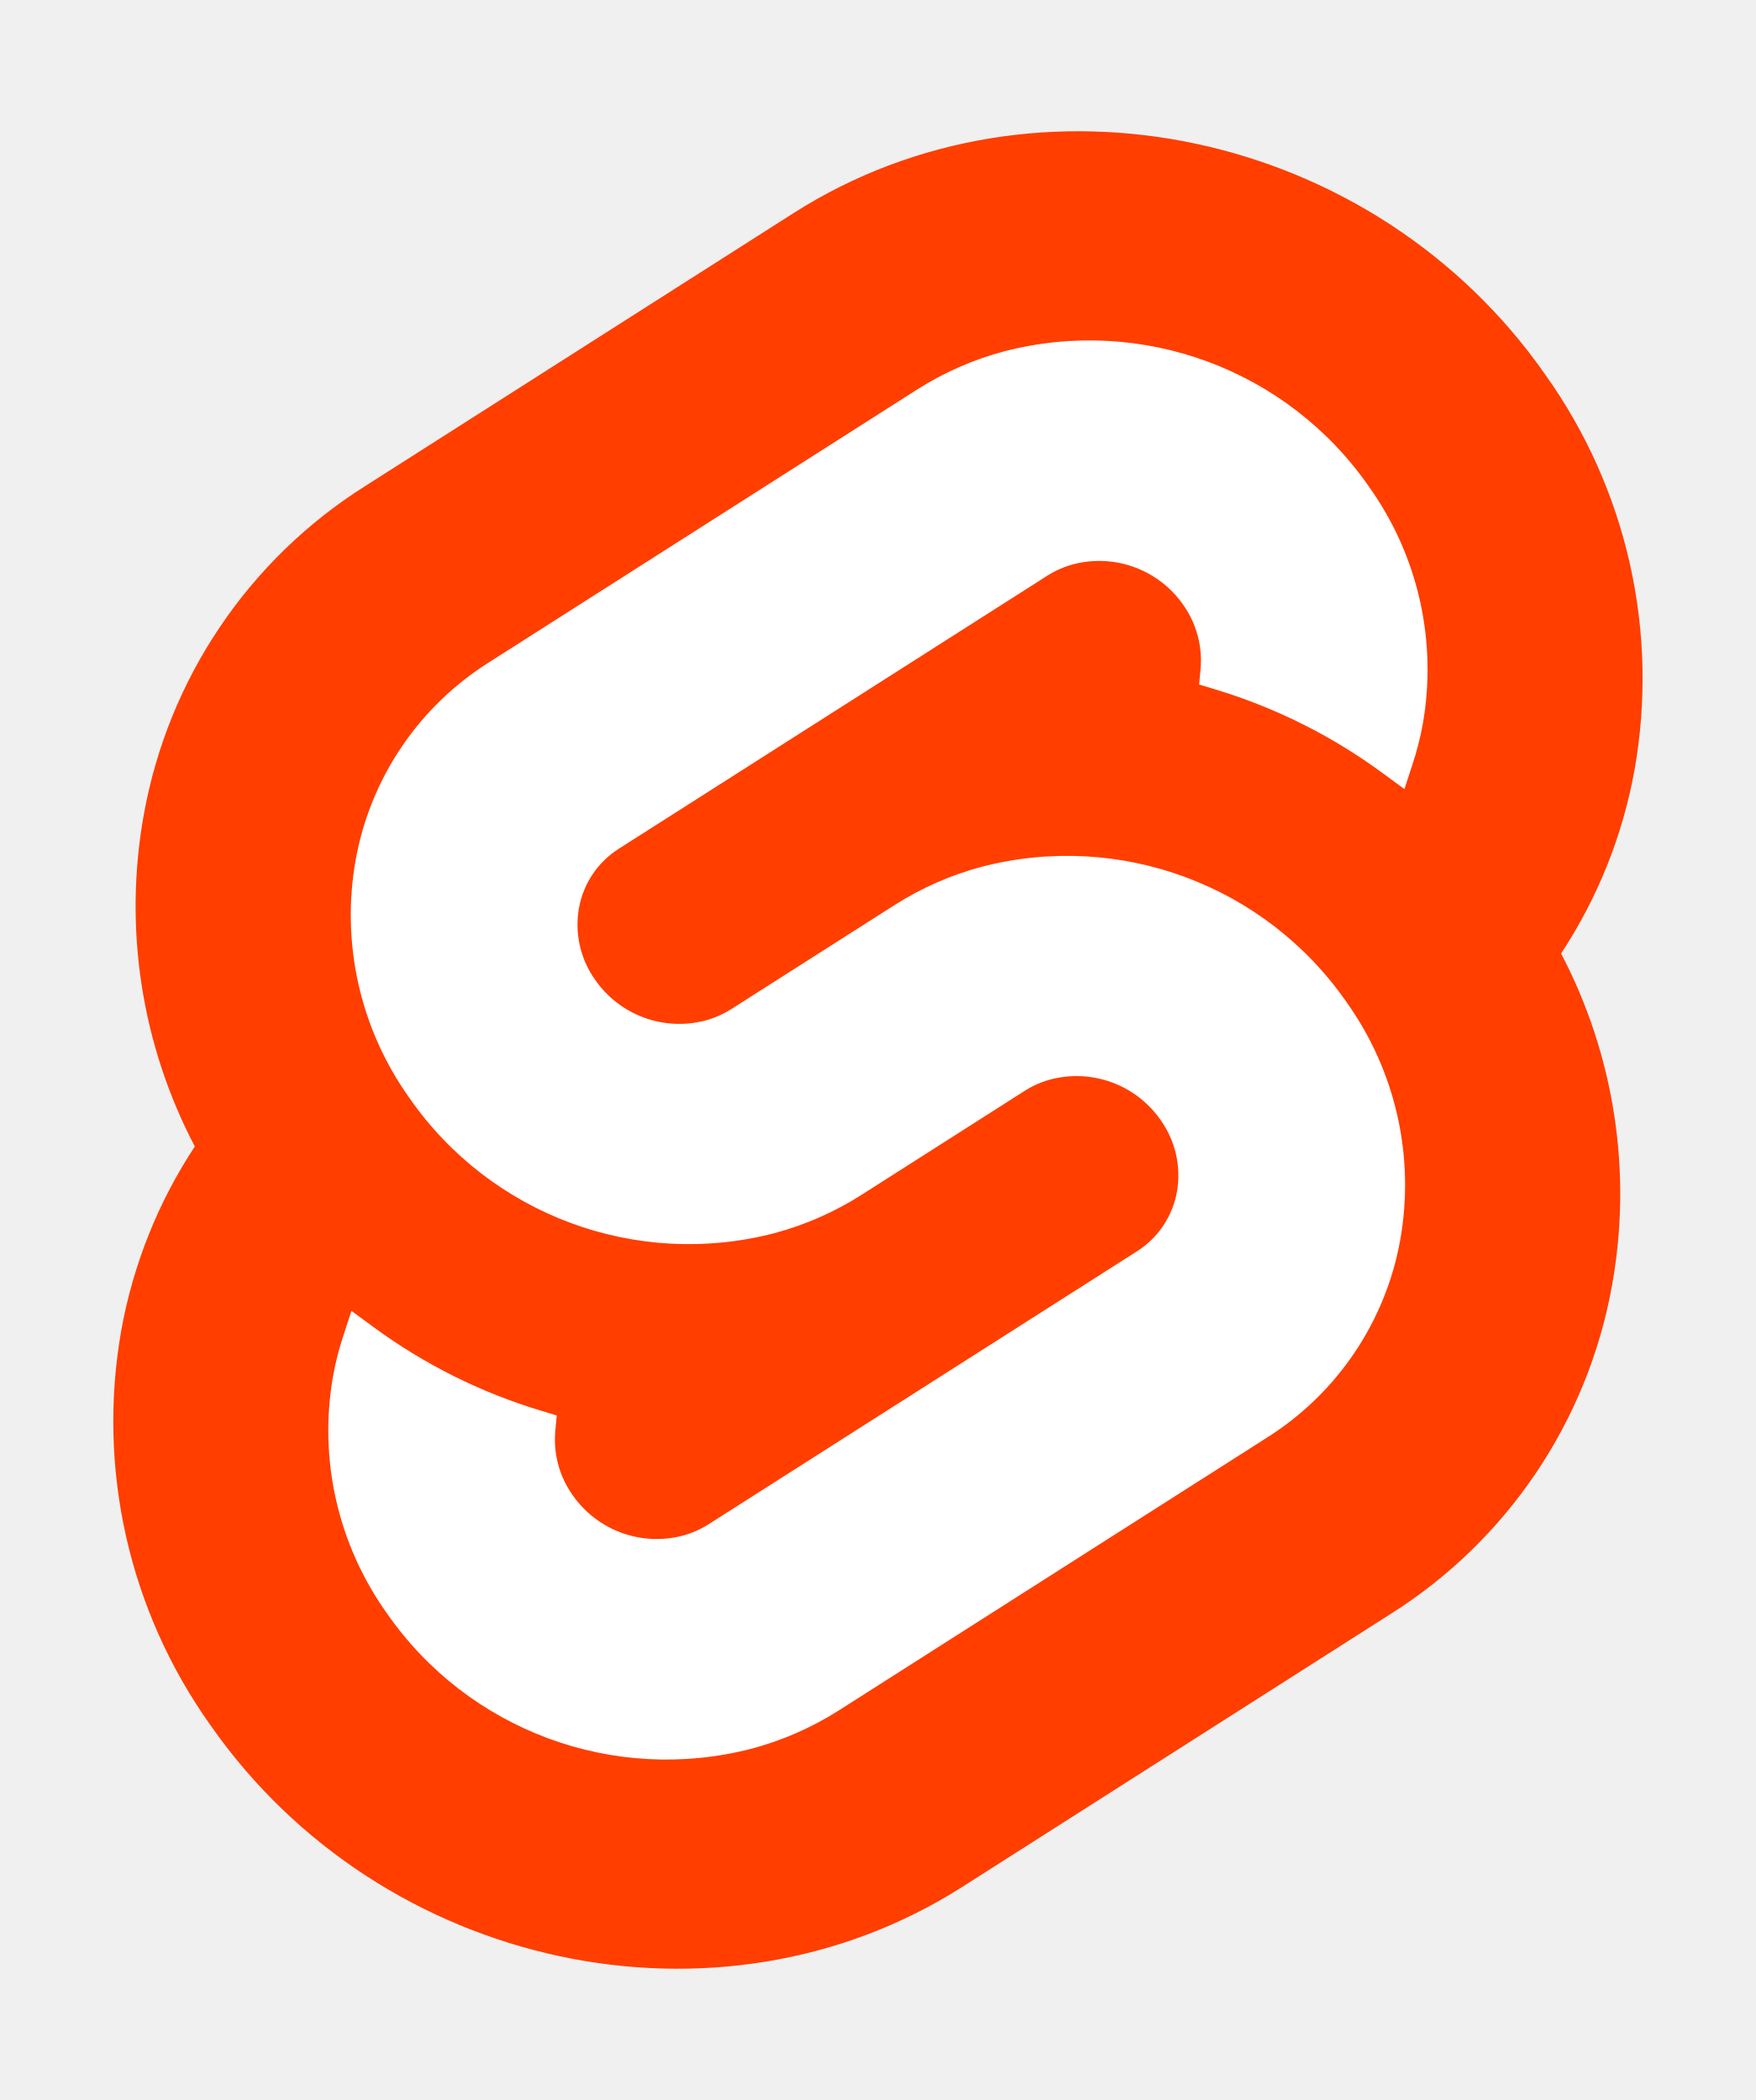
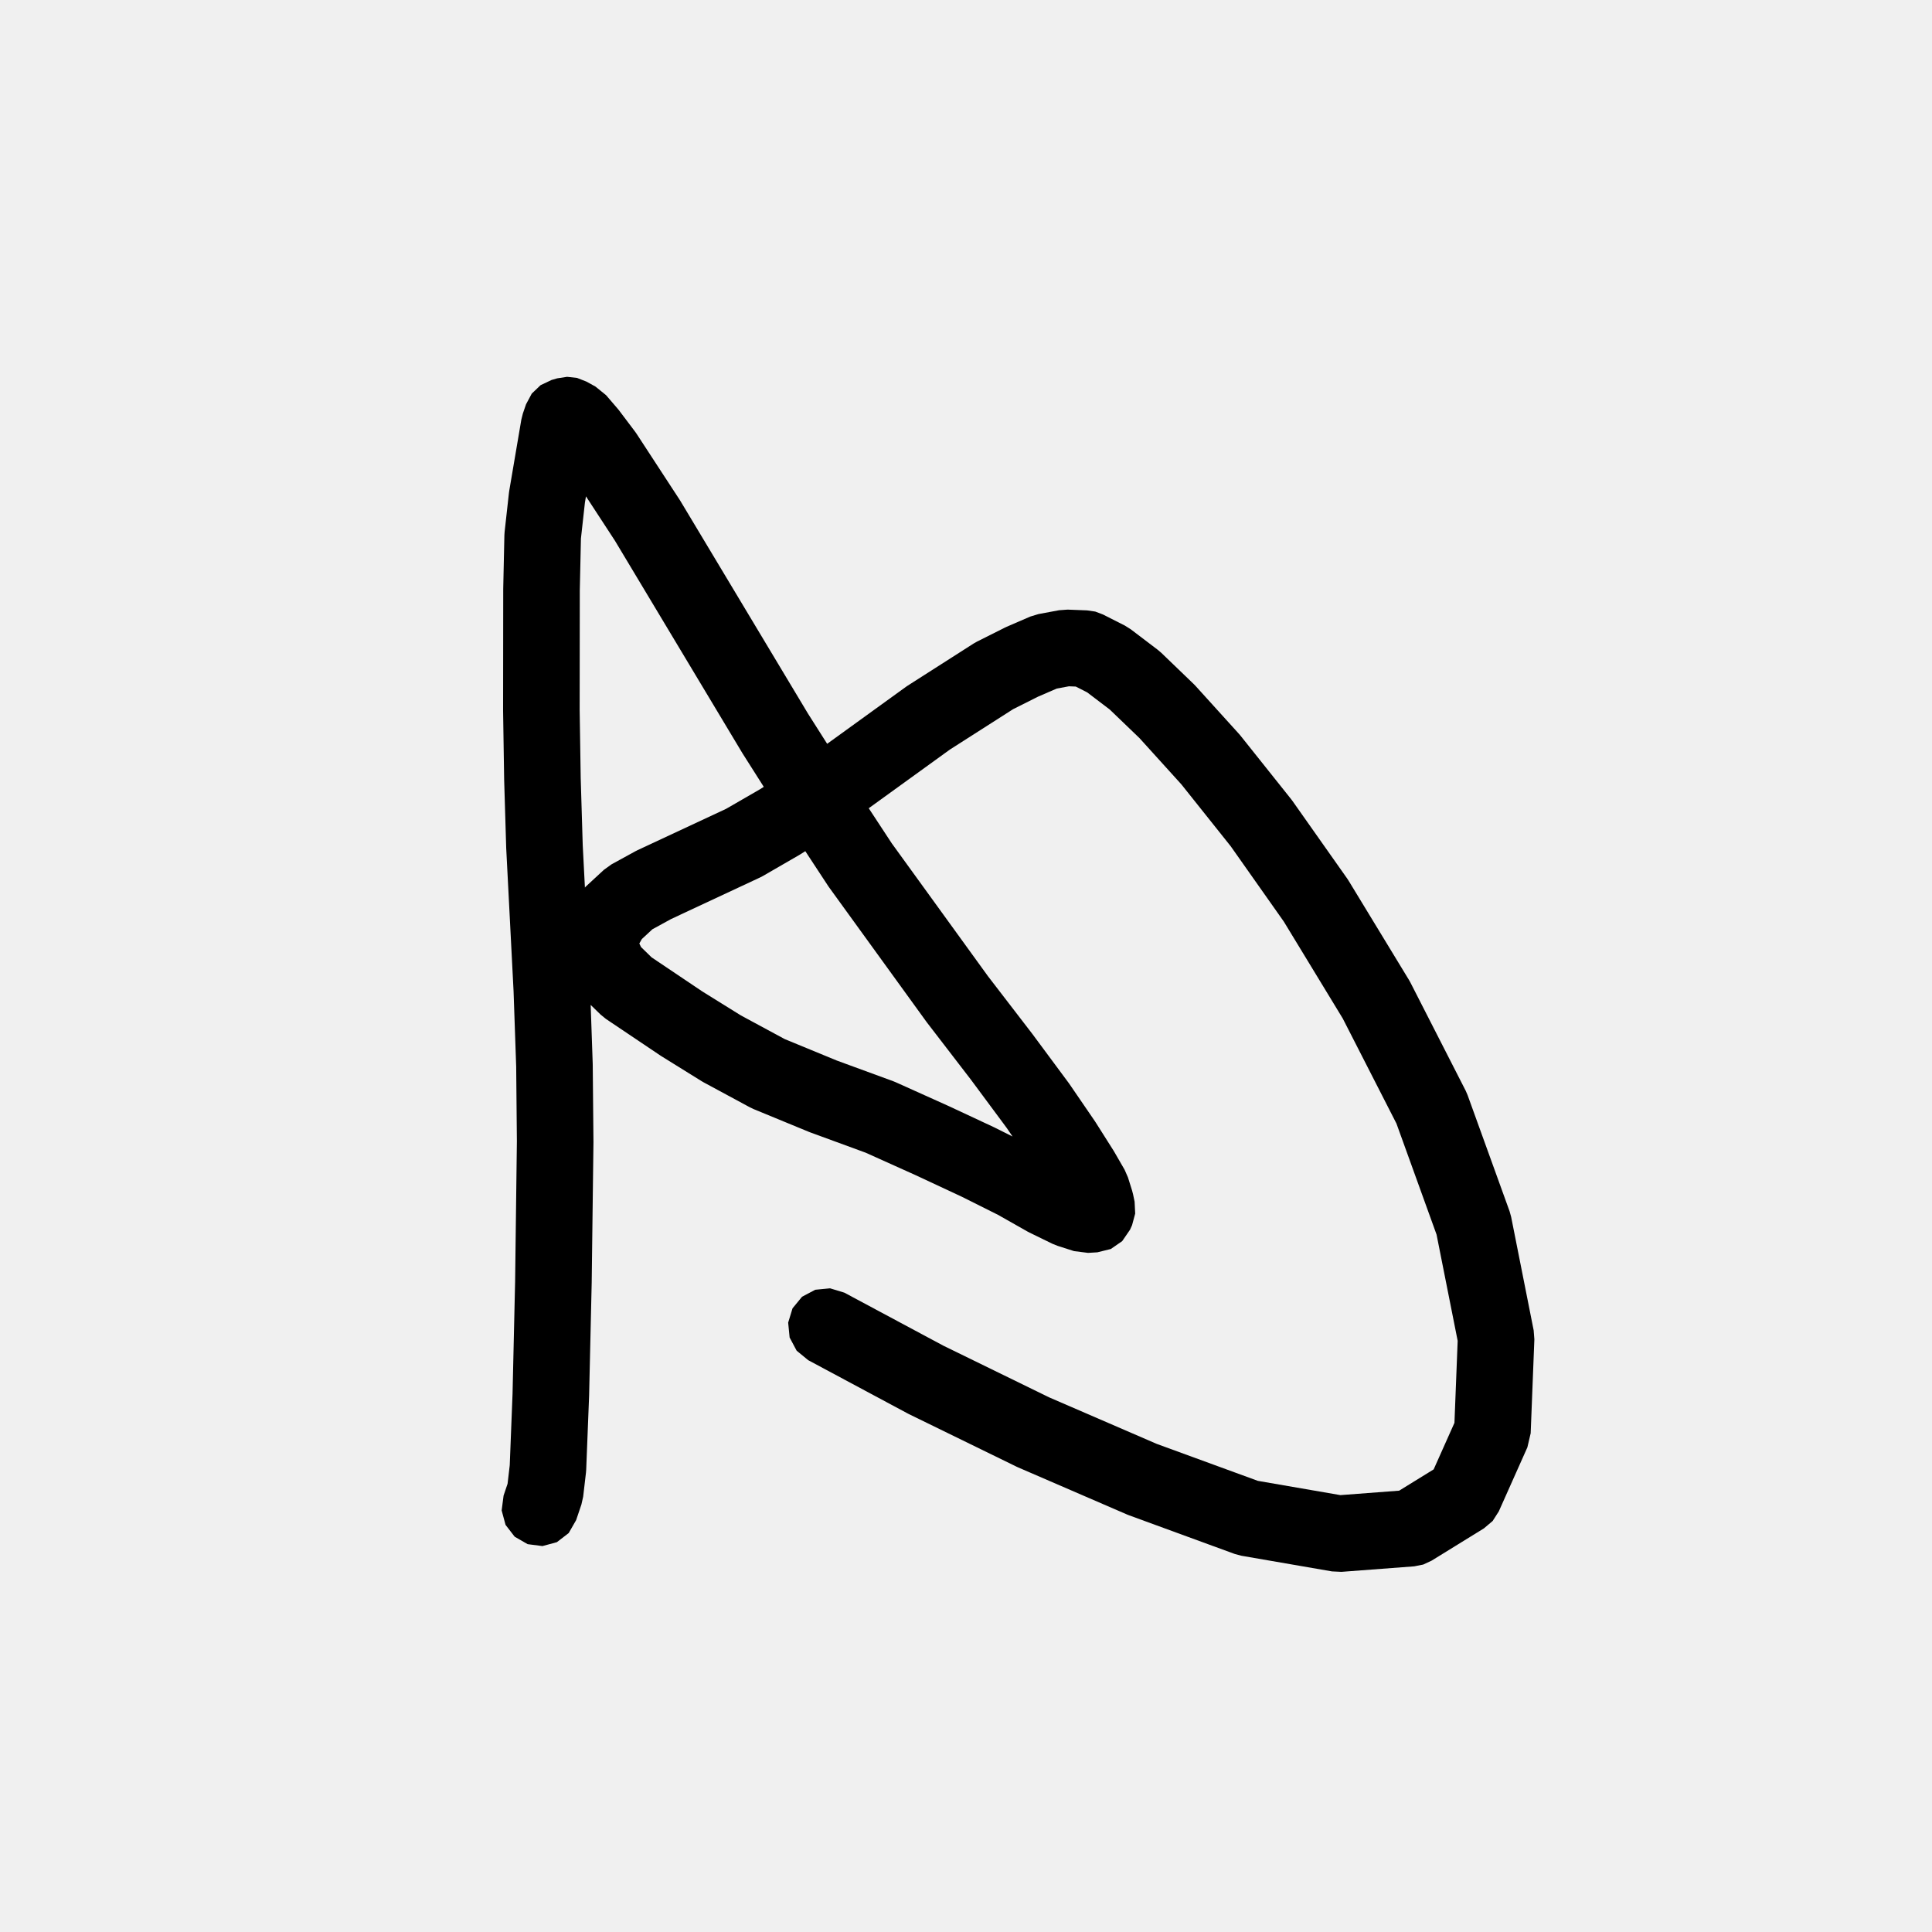
- <svg xmlns="http://www.w3.org/2000/svg" width="107" height="128" viewBox="0 0 107 128">
-   <path d="M94.157 22.819c-10.4-14.885-30.94-19.297-45.792-9.835L22.282 29.608A29.92 29.92 0 0 0 8.764 49.65a31.5 31.5 0 0 0 3.108 20.231 30 30 0 0 0-4.477 11.183 31.9 31.9 0 0 0 5.448 24.116c10.402 14.887 30.942 19.297 45.791 9.835l26.083-16.624A29.92 29.92 0 0 0 98.235 78.35a31.53 31.53 0 0 0-3.105-20.232 30 30 0 0 0 4.474-11.182 31.88 31.88 0 0 0-5.447-24.116" style="fill:#ff3e00" />
-   <path d="M45.817 106.582a20.72 20.72 0 0 1-22.237-8.243 19.17 19.17 0 0 1-3.277-14.503 18 18 0 0 1 .624-2.435l.49-1.498 1.337.981a33.6 33.6 0 0 0 10.203 5.098l.97.294-.09.968a5.85 5.85 0 0 0 1.052 3.878 6.24 6.24 0 0 0 6.695 2.485 5.8 5.8 0 0 0 1.603-.704L69.27 76.28a5.43 5.43 0 0 0 2.45-3.631 5.8 5.8 0 0 0-.987-4.371 6.24 6.24 0 0 0-6.698-2.487 5.7 5.7 0 0 0-1.6.704l-9.953 6.345a19 19 0 0 1-5.296 2.326 20.72 20.72 0 0 1-22.237-8.243 19.17 19.17 0 0 1-3.277-14.502 17.99 17.99 0 0 1 8.13-12.052l26.081-16.623a19 19 0 0 1 5.3-2.329 20.72 20.72 0 0 1 22.237 8.243 19.17 19.17 0 0 1 3.277 14.503 18 18 0 0 1-.624 2.435l-.49 1.498-1.337-.98a33.6 33.6 0 0 0-10.203-5.1l-.97-.294.09-.968a5.86 5.86 0 0 0-1.052-3.878 6.24 6.24 0 0 0-6.696-2.485 5.8 5.8 0 0 0-1.602.704L37.73 51.72a5.42 5.42 0 0 0-2.449 3.63 5.79 5.79 0 0 0 .986 4.372 6.24 6.24 0 0 0 6.698 2.486 5.8 5.8 0 0 0 1.602-.704l9.952-6.342a19 19 0 0 1 5.295-2.328 20.72 20.72 0 0 1 22.237 8.242 19.17 19.17 0 0 1 3.277 14.503 18 18 0 0 1-8.13 12.053l-26.081 16.622a19 19 0 0 1-5.3 2.328" style="fill:#fff" />
+ <svg xmlns="http://www.w3.org/2000/svg" version="1.1" width="1000" height="1000">
+   <style>
+     #light-icon {
+       display: inline;
+     }
+     #dark-icon {
+       display: none;
+     }
+ 
+     @media (prefers-color-scheme: dark) {
+       #light-icon {
+         display: none;
+       }
+       #dark-icon {
+         display: inline;
+       }
+     }
+   </style>
+   <g id="light-icon">
+     <svg version="1.1" width="1000" height="1000">
+       <g>
+         <g transform="matrix(0.9259259,0,0,0.9259259,0,125)">
+           <svg version="1.1" width="1080" height="810">
+             <svg width="1080" height="810" viewBox="-540 -405 1080 810">
+               <style>
+ #graintouch {
+ --version:1; --tempo:120; --musicTime:0; --gridEnabled:0; --imageAlpha:1.00; --outline:1; --lineWidth:41.16; --pressureEnabled:0; --outlineEraser:1; --lineWidthEraser:10.00; --pressureEraser:1; --useMisreg:0;
+ }
+ 
+ #t0 {
+ --visible:1; --color:#000000; --timeOffset:0; --speed:12; --bookmarkIndex:-1; --latched:0; --playMode:0; --masked:0; --blendMode:0; --fillMode:0; --pressureEnabled:0; --misRegX:0; --misRegY:0;
+ opacity:1; fill:#000000; stroke-opacity:0; fill-opacity:1; mix-blend-mode:multiply; }
+ </style>
+               <g id="w0" transform="translate(26.08 53.09) scale(1.04 1.04) rotate(-357.75)" class="weave">
+                 <g id="t0" class="thread">
+                   <g id="f0" style="--index:0; opacity:1;" class="frame">
+                     <path d="M-234.65,268.07L-228.48,262.92L-224.76,255.81L-222.26,247.31L-221.48,243.08L-220.48,230.08L-220.42,228.50L-220.42,189.00L-220.42,188.66L-221.42,127.66L-221.43,127.45L-223.43,52.45L-223.45,52.00L-225.45,11.00L-225.48,10.48L-227.82,-21.20L-222.27,-16.20L-219.31,-13.98L-189.30,4.52L-188.67,4.89L-166.67,17.39L-165.56,17.98L-140.06,30.48L-138.09,31.32L-108.09,42.32L-107.32,42.59L-77.02,52.36L-49.47,63.48L-24.47,73.98L-4.60,82.96L11.57,91.30L12.71,91.84L25.21,97.34L27.99,98.33L36.99,100.83L44.55,101.48L49.55,100.98L56.70,98.91L62.64,94.44L66.61,88.14L67.61,85.64L69.03,79.39L68.47,73.01L67.47,69.01L66.88,67.08L64.38,60.08L62.40,56.01L56.40,46.51L55.94,45.82L45.94,31.32L45.52,30.72L31.02,11.22L30.54,10.60L10.04,-14.90L9.81,-15.18L-15.04,-45.00L-69.52,-114.34L-82.63,-132.70L-40.24,-165.96L-7.16,-188.97L5.94,-196.20L15.80,-200.94L22.32,-202.42L26.00,-202.42L32.24,-199.55L44.73,-190.81L61.29,-176.10L84.79,-152.11L112.56,-119.96L142.70,-80.58L176.39,-29.80L207.46,25.52L231.34,84.29L244.92,140.92L244.92,185.03L234.74,210.47L216.66,222.63L185.19,226.26L140.55,220.34L85.46,202.62L26.74,179.92L-31.25,154.36L-85.50,127.99L-93.27,125.96L-101.23,127.05L-108.16,131.10L-113.01,137.50L-115.05,145.27L-113.95,153.23L-109.90,160.16L-103.50,165.01L-49.00,191.51L-48.30,191.84L10.70,217.84L11.58,218.20L71.08,241.20L72.20,241.59L129.70,260.10L133.29,260.91L182.30,267.41L187.36,267.45L226.36,262.95L231.13,261.81L235.49,259.58L262.99,241.08L267.51,236.94L270.61,231.65L284.61,196.65L286.08,189.00L286.08,138.50L285.52,133.70L271.02,73.20L270.07,70.25L245.07,8.75L243.95,6.42L211.95,-50.58L211.15,-51.88L176.65,-103.88L175.85,-105.01L144.84,-145.51L144.08,-146.45L115.58,-179.45L114.70,-180.41L90.20,-205.41L89.17,-206.38L71.17,-222.39L69.30,-223.86L54.30,-234.36L51.08,-236.21L39.08,-241.71L34.89,-243.11L30.50,-243.58L20.00,-243.58L15.44,-243.07L4.44,-240.57L0.09,-239.06L-12.41,-233.06L-13.44,-232.52L-27.94,-224.52L-29.75,-223.40L-64.25,-199.40L-65.20,-198.70L-106.32,-166.43L-117.28,-182.28L-190.28,-293.78L-190.72,-294.42L-215.22,-328.92L-216.07,-330.04L-225.07,-341.04L-225.92,-342.01L-232.42,-349.01L-238.30,-353.41L-243.30,-355.91L-248.38,-357.67L-253.74,-358.05L-259.01,-357.03L-262.01,-356.03L-267.81,-353.00L-272.36,-348.30L-275.22,-342.42L-276.72,-337.42L-277.41,-334.15L-282.41,-295.65L-282.53,-294.47L-284.03,-273.47L-284.08,-271.64L-283.58,-243.14L-283.57,-242.72L-281.07,-177.22L-281.05,-176.88L-279.05,-140.38L-279.03,-140.08L-276.53,-104.08L-276.50,-103.64L-269.53,-26.98L-266.53,13.52L-264.58,53.55L-262.58,128.55L-262.58,128.34L-261.58,189.34L-261.58,227.70L-262.35,237.73L-264.25,244.19L-264.97,252.19L-262.57,259.86L-257.42,266.02L-250.31,269.75L-242.31,270.47M-235.51,-107.36L-235.47,-106.93L-237.97,-142.93L-239.95,-179.13L-239.94,-178.79L-242.44,-244.29L-242.42,-243.86L-242.90,-271.46L-241.51,-290.94L-241.08,-294.25L-224.54,-270.96L-151.72,-159.73L-151.43,-159.30L-139.46,-141.98L-141.40,-140.63L-159.20,-129.39L-205.94,-105.29L-207.09,-104.65L-219.59,-97.15L-223.56,-94.05L-233.06,-84.55L-233.39,-84.09M-8.02,36.25L-8.53,36.02L-33.53,25.52L-33.80,25.41L-62.30,13.91L-63.68,13.41L-94.48,3.47L-122.86,-6.93L-146.91,-18.72L-168.15,-30.79L-196.10,-48.03L-202.00,-53.34L-202.99,-55.23L-201.72,-57.67L-196.26,-63.14L-186.40,-69.05L-139.57,-93.21L-138.01,-94.10L-119.01,-106.10L-118.29,-106.58L-115.79,-108.30L-102.75,-90.04L-102.18,-89.29L-47.18,-19.28L-46.81,-18.82L-22.04,10.90L-1.79,36.08L1.54,40.57" />
+                   </g>
+                   <linearGradient id="g0" gradientUnits="userSpaceOnUse" x1="-1000" x2="1000">
+                     <stop offset="0%" stop-color="#ffffff" />
+                     <stop offset="100%" stop-color="#000000" />
+                   </linearGradient>
+                 </g>
+               </g>
+             </svg>
+           </svg>
+         </g>
+       </g>
+     </svg>
+   </g>
+   <g id="dark-icon">
+     <svg version="1.1" width="1000" height="1000">
+       <g clip-path="url(#SvgjsClipPath1230)">
+         <rect width="1000" height="1000" fill="#cccccc" />
+         <g transform="matrix(0.9259259,0,0,0.9259259,0,125)">
+           <svg version="1.1" width="1080" height="810">
+             <svg width="1080" height="810" viewBox="-540 -405 1080 810">
+               <style>
+ #graintouch {
+ --version:1; --tempo:120; --musicTime:0; --gridEnabled:0; --imageAlpha:1.00; --outline:1; --lineWidth:41.16; --pressureEnabled:0; --outlineEraser:1; --lineWidthEraser:10.00; --pressureEraser:1; --useMisreg:0;
+ }
+ 
+ #t0 {
+ --visible:1; --color:transparent; --timeOffset:0; --speed:12; --bookmarkIndex:-1; --latched:0; --playMode:0; --masked:0; --blendMode:0; --fillMode:0; --pressureEnabled:0; --misRegX:0; --misRegY:0;
+ opacity:1; fill:#000000; stroke-opacity:1; fill-opacity:1; mix-blend-mode:multiply; }
+ </style>
+               <g id="w0" transform="translate(26.08 53.09) scale(1.04 1.04) rotate(-357.75)" class="weave">
+                 <g id="t0" class="thread">
+                   <g id="f0" fill="#ddd" style="--index:0; opacity:1;" class="frame">
+                     <path d="M-234.65,268.07L-228.48,262.92L-224.76,255.81L-222.26,247.31L-221.48,243.08L-220.48,230.08L-220.42,228.50L-220.42,189.00L-220.42,188.66L-221.42,127.66L-221.43,127.45L-223.43,52.45L-223.45,52.00L-225.45,11.00L-225.48,10.48L-227.82,-21.20L-222.27,-16.20L-219.31,-13.98L-189.30,4.52L-188.67,4.89L-166.67,17.39L-165.56,17.98L-140.06,30.48L-138.09,31.32L-108.09,42.32L-107.32,42.59L-77.02,52.36L-49.47,63.48L-24.47,73.98L-4.60,82.96L11.57,91.30L12.71,91.84L25.21,97.34L27.99,98.33L36.99,100.83L44.55,101.48L49.55,100.98L56.70,98.91L62.64,94.44L66.61,88.14L67.61,85.64L69.03,79.39L68.47,73.01L67.47,69.01L66.88,67.08L64.38,60.08L62.40,56.01L56.40,46.51L55.94,45.82L45.94,31.32L45.52,30.72L31.02,11.22L30.54,10.60L10.04,-14.90L9.81,-15.18L-15.04,-45.00L-69.52,-114.34L-82.63,-132.70L-40.24,-165.96L-7.16,-188.97L5.94,-196.20L15.80,-200.94L22.32,-202.42L26.00,-202.42L32.24,-199.55L44.73,-190.81L61.29,-176.10L84.79,-152.11L112.56,-119.96L142.70,-80.58L176.39,-29.80L207.46,25.52L231.34,84.29L244.92,140.92L244.92,185.03L234.74,210.47L216.66,222.63L185.19,226.26L140.55,220.34L85.46,202.62L26.74,179.92L-31.25,154.36L-85.50,127.99L-93.27,125.96L-101.23,127.05L-108.16,131.10L-113.01,137.50L-115.05,145.27L-113.95,153.23L-109.90,160.16L-103.50,165.01L-49.00,191.51L-48.30,191.84L10.70,217.84L11.58,218.20L71.08,241.20L72.20,241.59L129.70,260.10L133.29,260.91L182.30,267.41L187.36,267.45L226.36,262.95L231.13,261.81L235.49,259.58L262.99,241.08L267.51,236.94L270.61,231.65L284.61,196.65L286.08,189.00L286.08,138.50L285.52,133.70L271.02,73.20L270.07,70.25L245.07,8.75L243.95,6.42L211.95,-50.58L211.15,-51.88L176.65,-103.88L175.85,-105.01L144.84,-145.51L144.08,-146.45L115.58,-179.45L114.70,-180.41L90.20,-205.41L89.17,-206.38L71.17,-222.39L69.30,-223.86L54.30,-234.36L51.08,-236.21L39.08,-241.71L34.89,-243.11L30.50,-243.58L20.00,-243.58L15.44,-243.07L4.44,-240.57L0.09,-239.06L-12.41,-233.06L-13.44,-232.52L-27.94,-224.52L-29.75,-223.40L-64.25,-199.40L-65.20,-198.70L-106.32,-166.43L-117.28,-182.28L-190.28,-293.78L-190.72,-294.42L-215.22,-328.92L-216.07,-330.04L-225.07,-341.04L-225.92,-342.01L-232.42,-349.01L-238.30,-353.41L-243.30,-355.91L-248.38,-357.67L-253.74,-358.05L-259.01,-357.03L-262.01,-356.03L-267.81,-353.00L-272.36,-348.30L-275.22,-342.42L-276.72,-337.42L-277.41,-334.15L-282.41,-295.65L-282.53,-294.47L-284.03,-273.47L-284.08,-271.64L-283.58,-243.14L-283.57,-242.72L-281.07,-177.22L-281.05,-176.88L-279.05,-140.38L-279.03,-140.08L-276.53,-104.08L-276.50,-103.64L-269.53,-26.98L-266.53,13.52L-264.58,53.55L-262.58,128.55L-262.58,128.34L-261.58,189.34L-261.58,227.70L-262.35,237.73L-264.25,244.19L-264.97,252.19L-262.57,259.86L-257.42,266.02L-250.31,269.75L-242.31,270.47M-235.51,-107.36L-235.47,-106.93L-237.97,-142.93L-239.95,-179.13L-239.94,-178.79L-242.44,-244.29L-242.42,-243.86L-242.90,-271.46L-241.51,-290.94L-241.08,-294.25L-224.54,-270.96L-151.72,-159.73L-151.43,-159.30L-139.46,-141.98L-141.40,-140.63L-159.20,-129.39L-205.94,-105.29L-207.09,-104.65L-219.59,-97.15L-223.56,-94.05L-233.06,-84.55L-233.39,-84.09M-8.02,36.25L-8.53,36.02L-33.53,25.52L-33.80,25.41L-62.30,13.91L-63.68,13.41L-94.48,3.47L-122.86,-6.93L-146.91,-18.72L-168.15,-30.79L-196.10,-48.03L-202.00,-53.34L-202.99,-55.23L-201.72,-57.67L-196.26,-63.14L-186.40,-69.05L-139.57,-93.21L-138.01,-94.10L-119.01,-106.10L-118.29,-106.58L-115.79,-108.30L-102.75,-90.04L-102.18,-89.29L-47.18,-19.28L-46.81,-18.82L-22.04,10.90L-1.79,36.08L1.54,40.57" />
+                   </g>
+                 </g>
+               </g>
+             </svg>
+           </svg>
+         </g>
+       </g>
+       <defs>
+         <clipPath id="SvgjsClipPath1230">
+           <rect width="1000" height="1000" x="0" y="0" rx="250" ry="250" />
+         </clipPath>
+       </defs>
+     </svg>
+   </g>
</svg>
